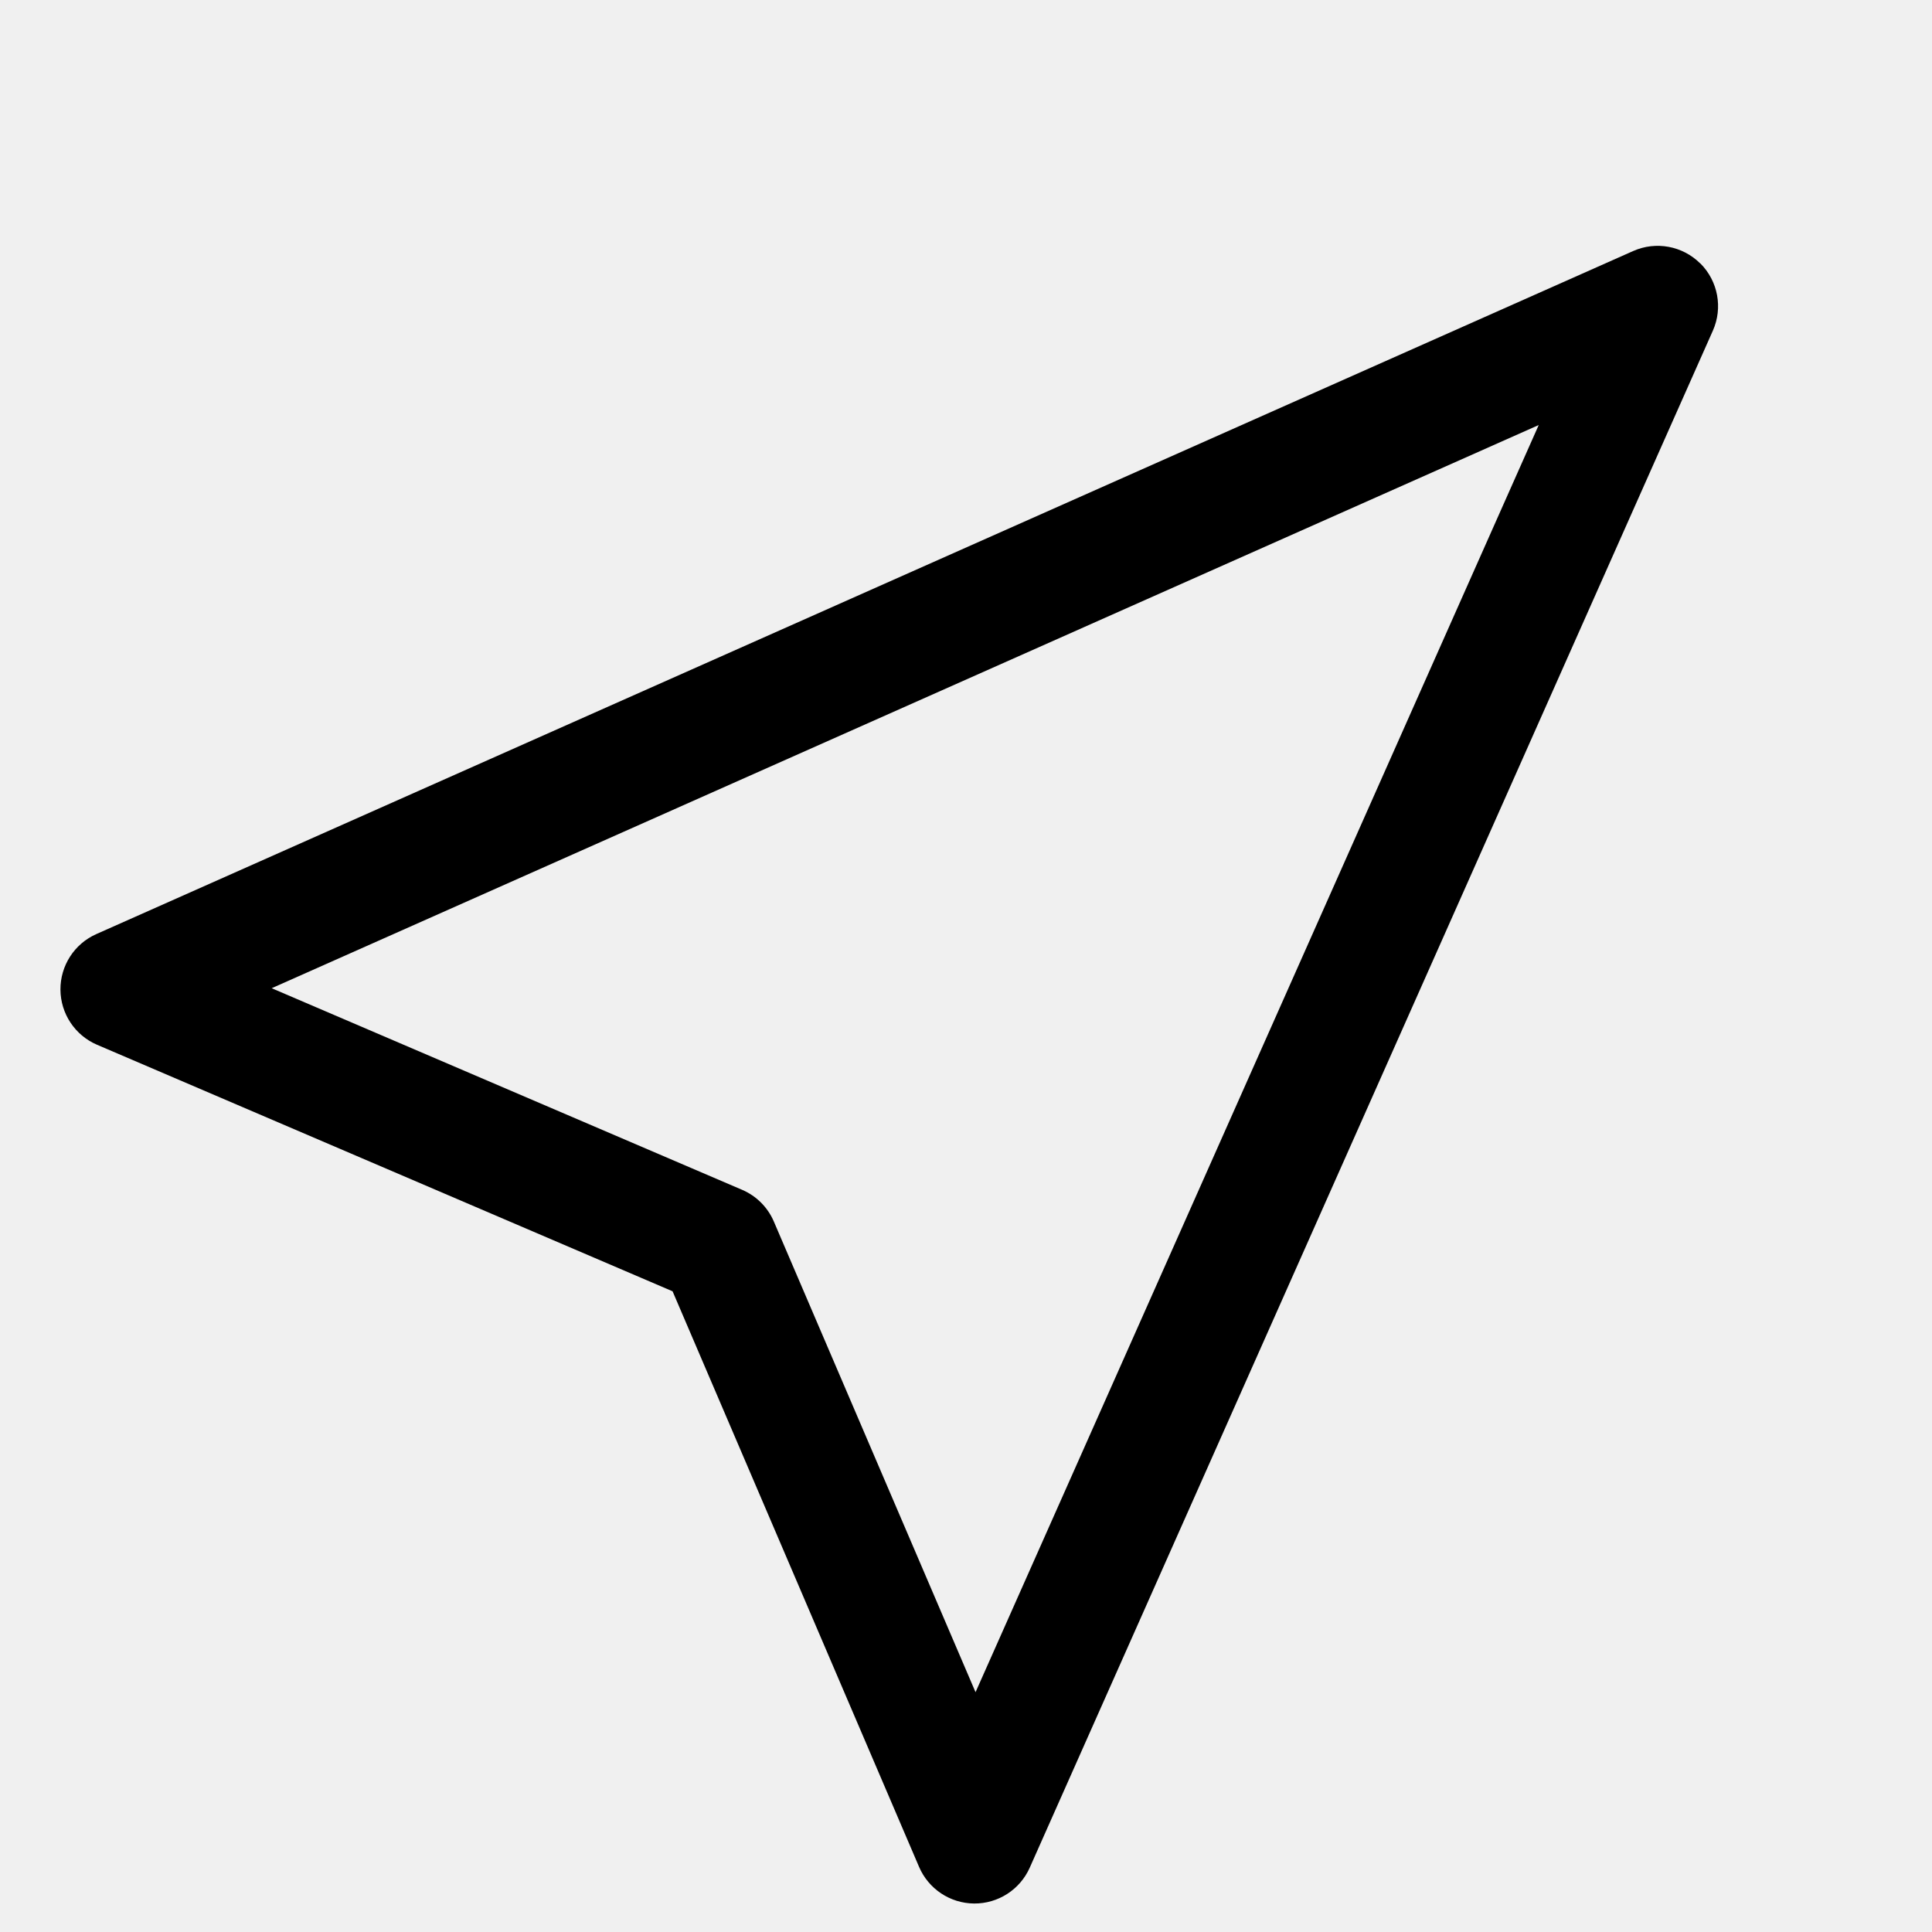
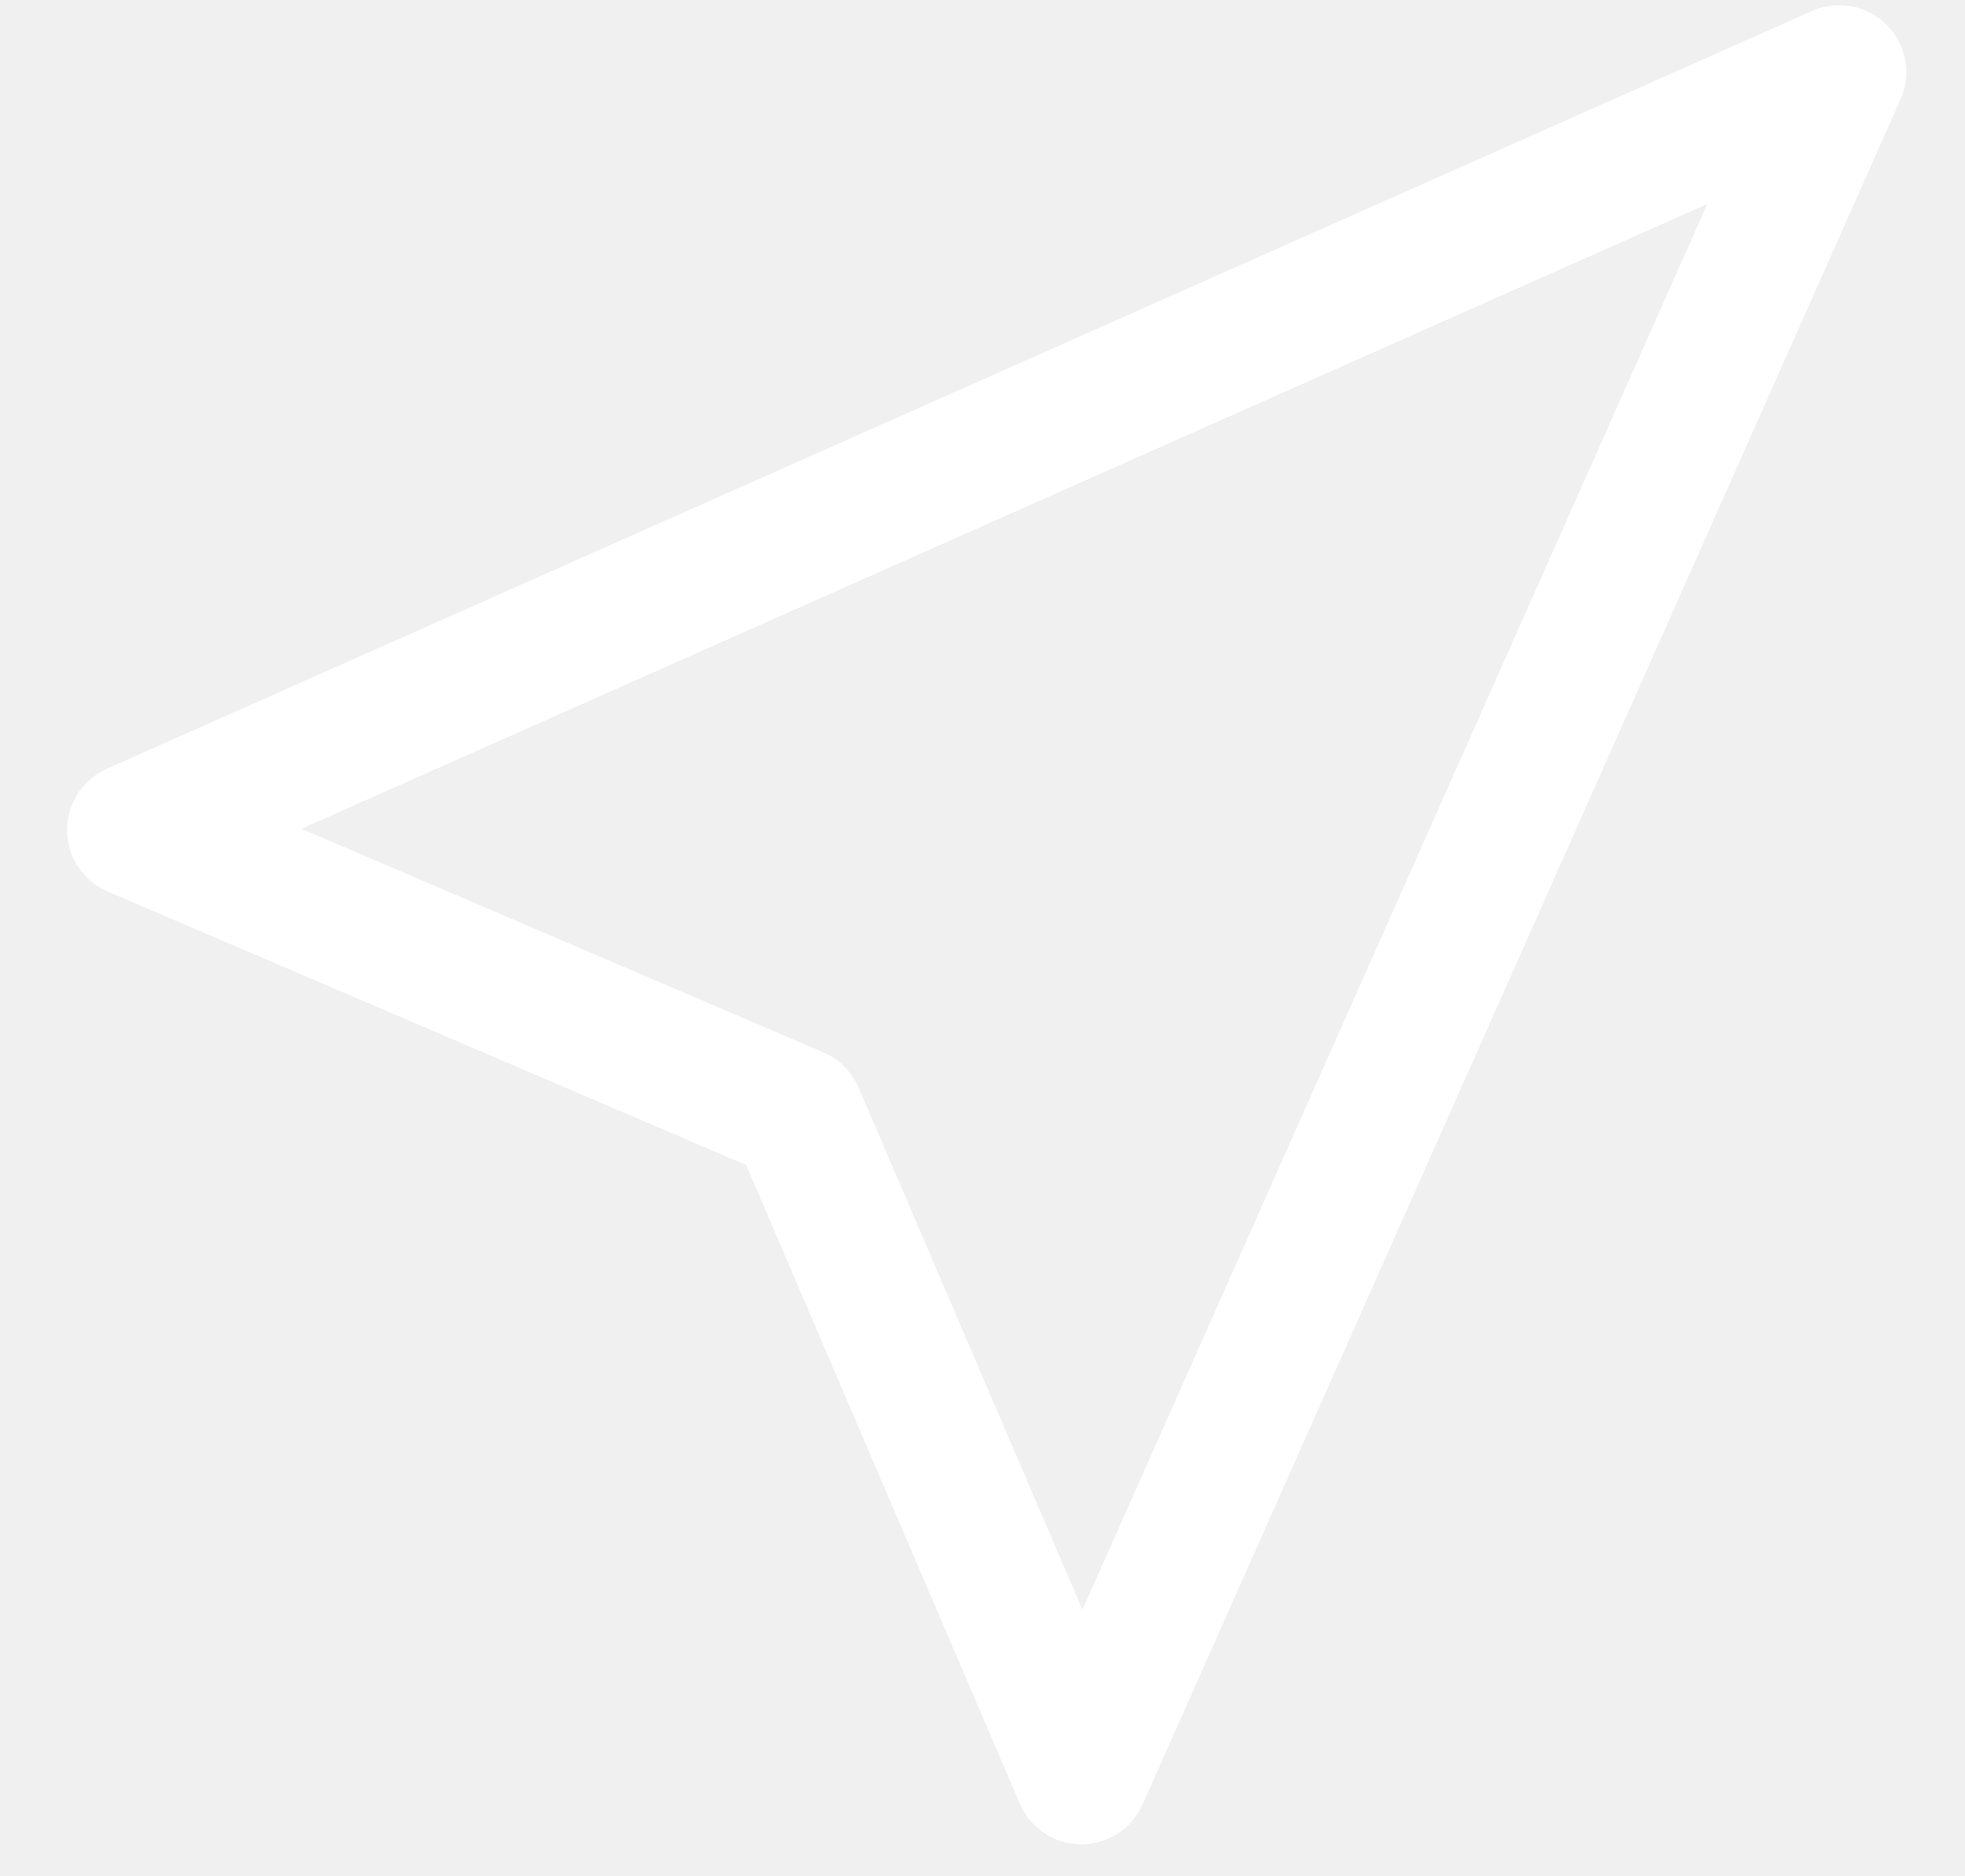
- <svg xmlns="http://www.w3.org/2000/svg" width="1em" height="1em" viewBox="0 0 16 16" class="bi bi-cursor" fill="currentColor">
-   <path fill-rule="evenodd" d="M14.082 2.182a.5.5 0 0 1 .103.557L8.528 15.467a.5.5 0 0 1-.917-.007L5.57 10.694.803 8.652a.5.5 0 0 1-.006-.916l12.728-5.657a.5.5 0 0 1 .556.103zM2.25 8.184l3.897 1.67a.5.5 0 0 1 .262.263l1.67 3.897L12.743 3.52 2.25 8.184z" />
+ <svg xmlns="http://www.w3.org/2000/svg" width="22" height="21" viewBox="0 0 22 21" fill="none">
+   <path fill-rule="evenodd" clip-rule="evenodd" d="M21.123 0.277C21.23 0.385 21.302 0.522 21.33 0.671C21.358 0.82 21.339 0.974 21.278 1.113L12.792 20.205C12.733 20.338 12.636 20.452 12.513 20.531C12.39 20.61 12.247 20.652 12.101 20.651C11.955 20.649 11.812 20.606 11.691 20.525C11.569 20.444 11.474 20.329 11.417 20.194L8.355 13.045L1.205 9.982C1.071 9.925 0.956 9.829 0.876 9.708C0.795 9.586 0.752 9.444 0.751 9.298C0.75 9.153 0.792 9.01 0.87 8.887C0.949 8.765 1.062 8.668 1.196 8.608L20.288 0.123C20.426 0.061 20.58 0.043 20.729 0.071C20.877 0.098 21.014 0.17 21.122 0.277H21.123ZM3.375 9.28L9.221 11.785C9.397 11.862 9.538 12.003 9.614 12.18L12.119 18.025L19.115 2.284L3.375 9.28Z" fill="white" />
</svg>
